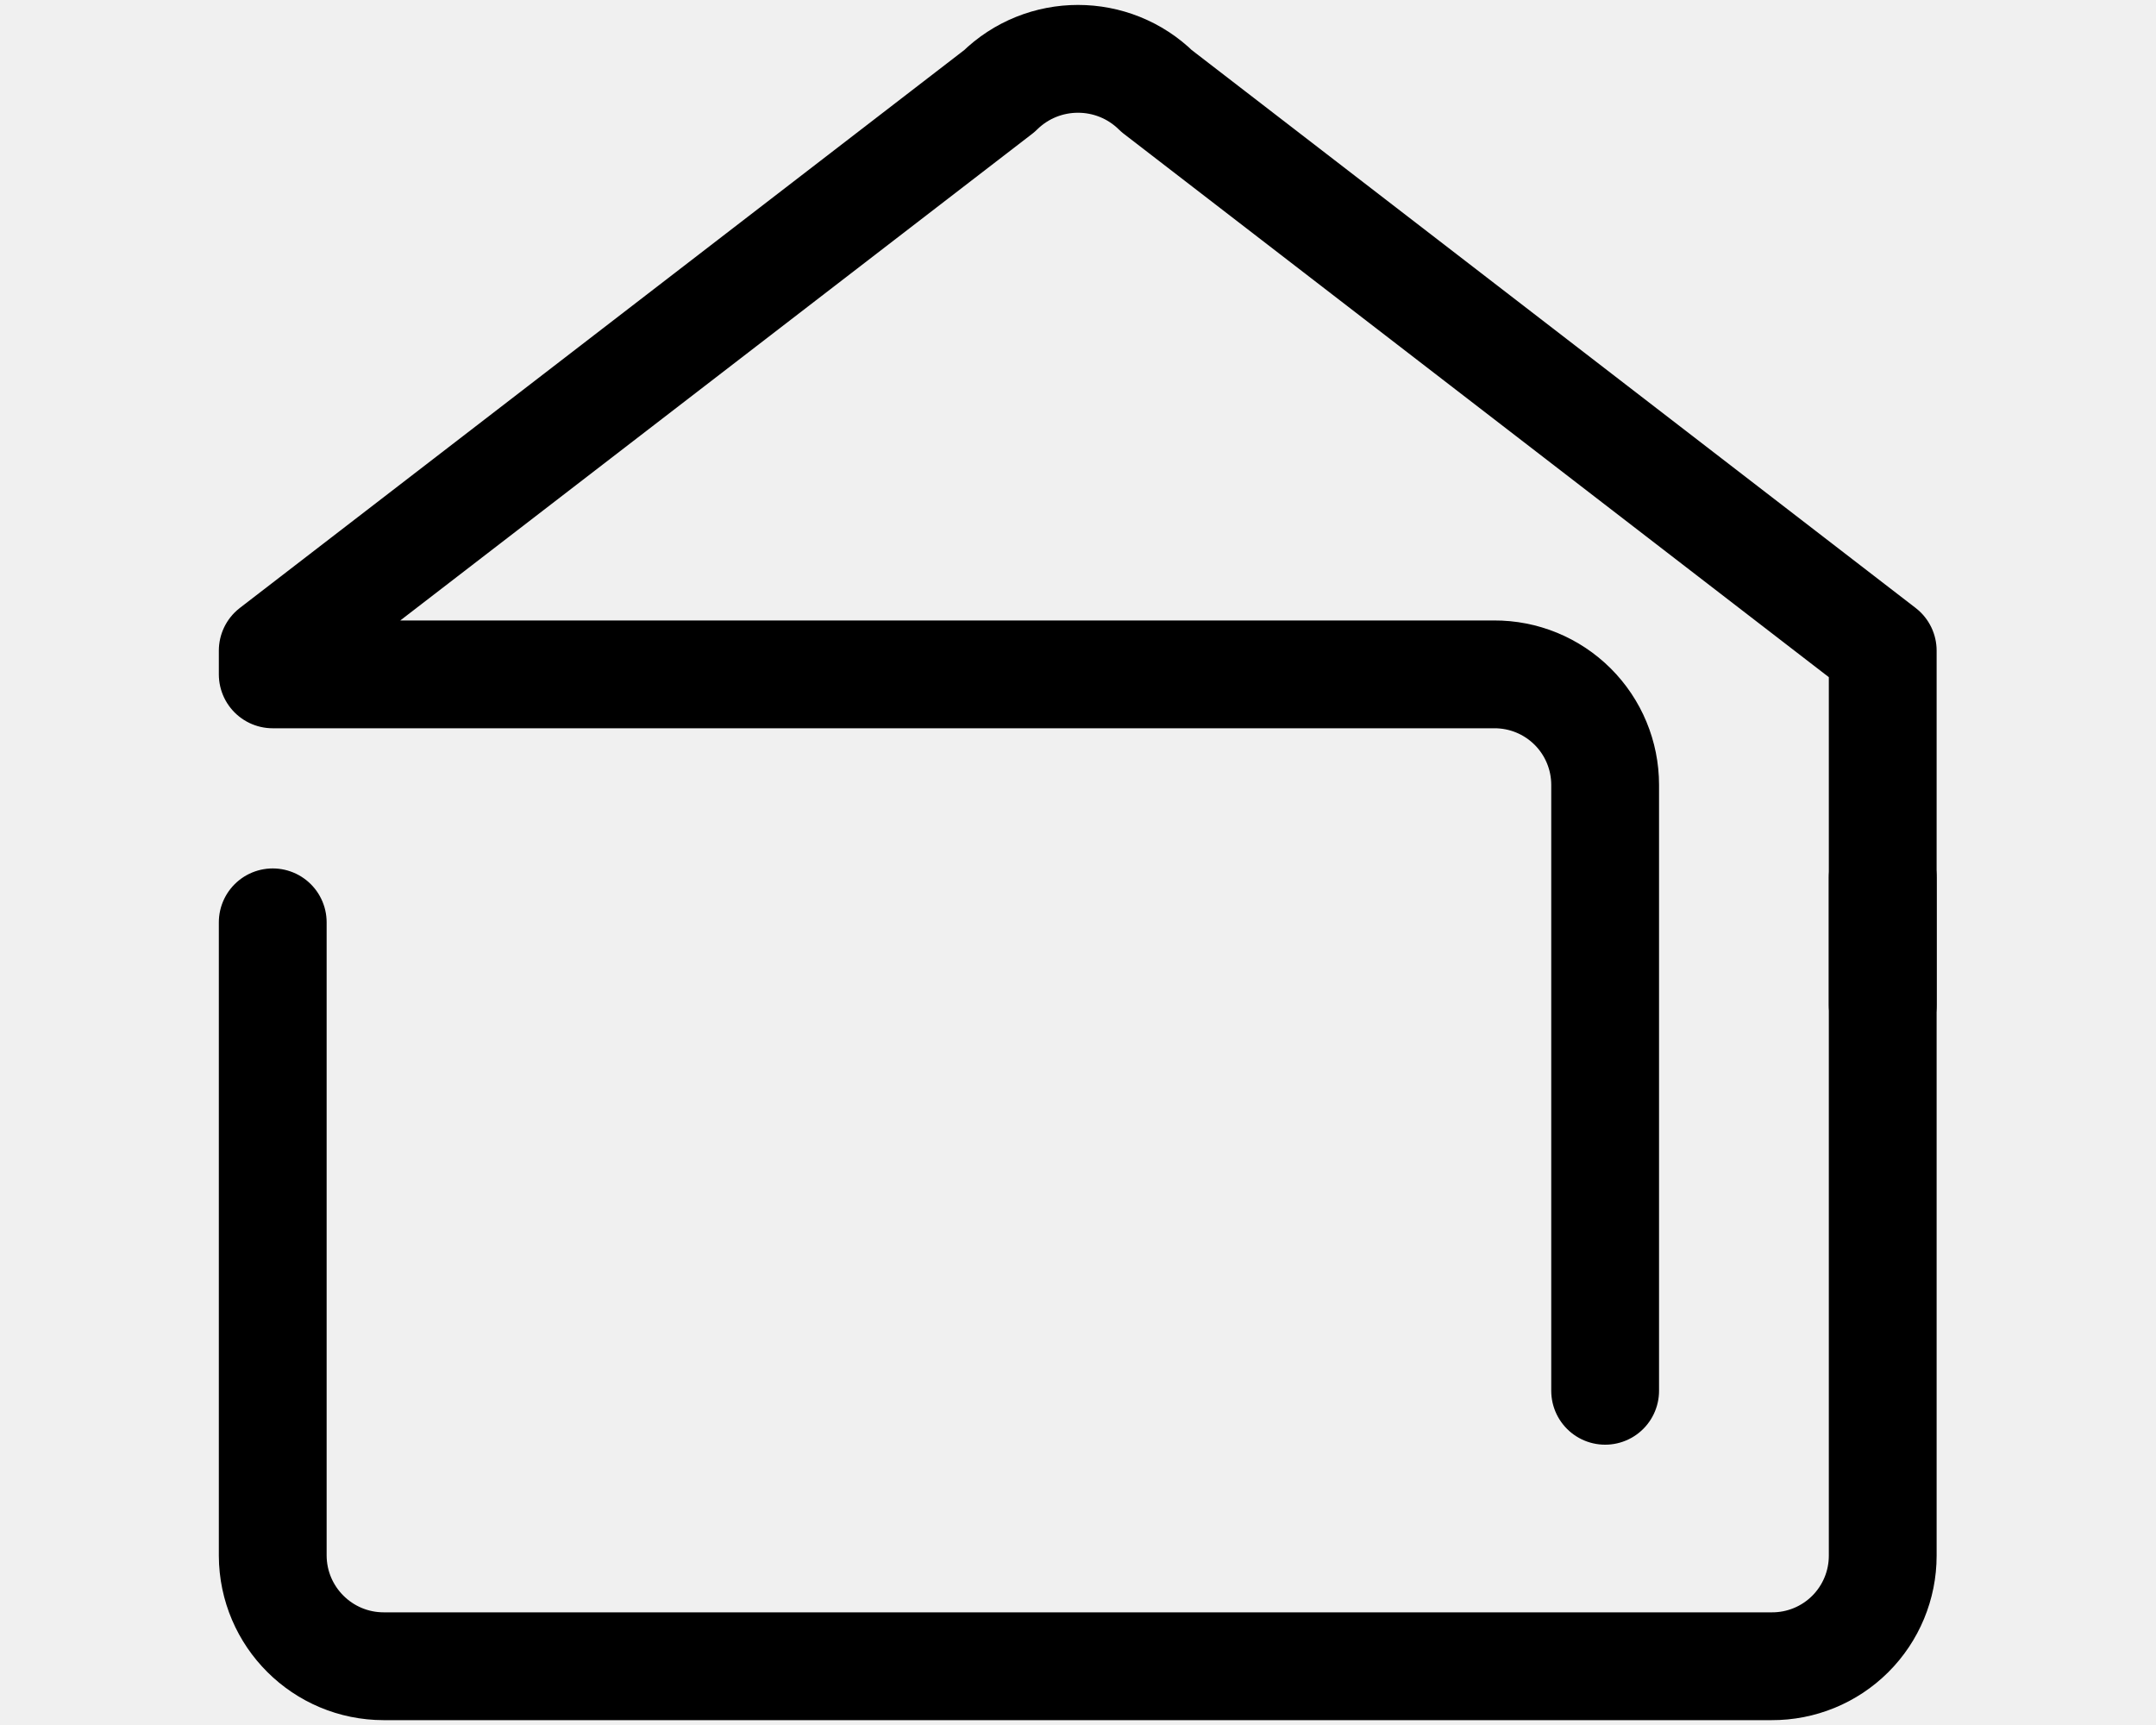
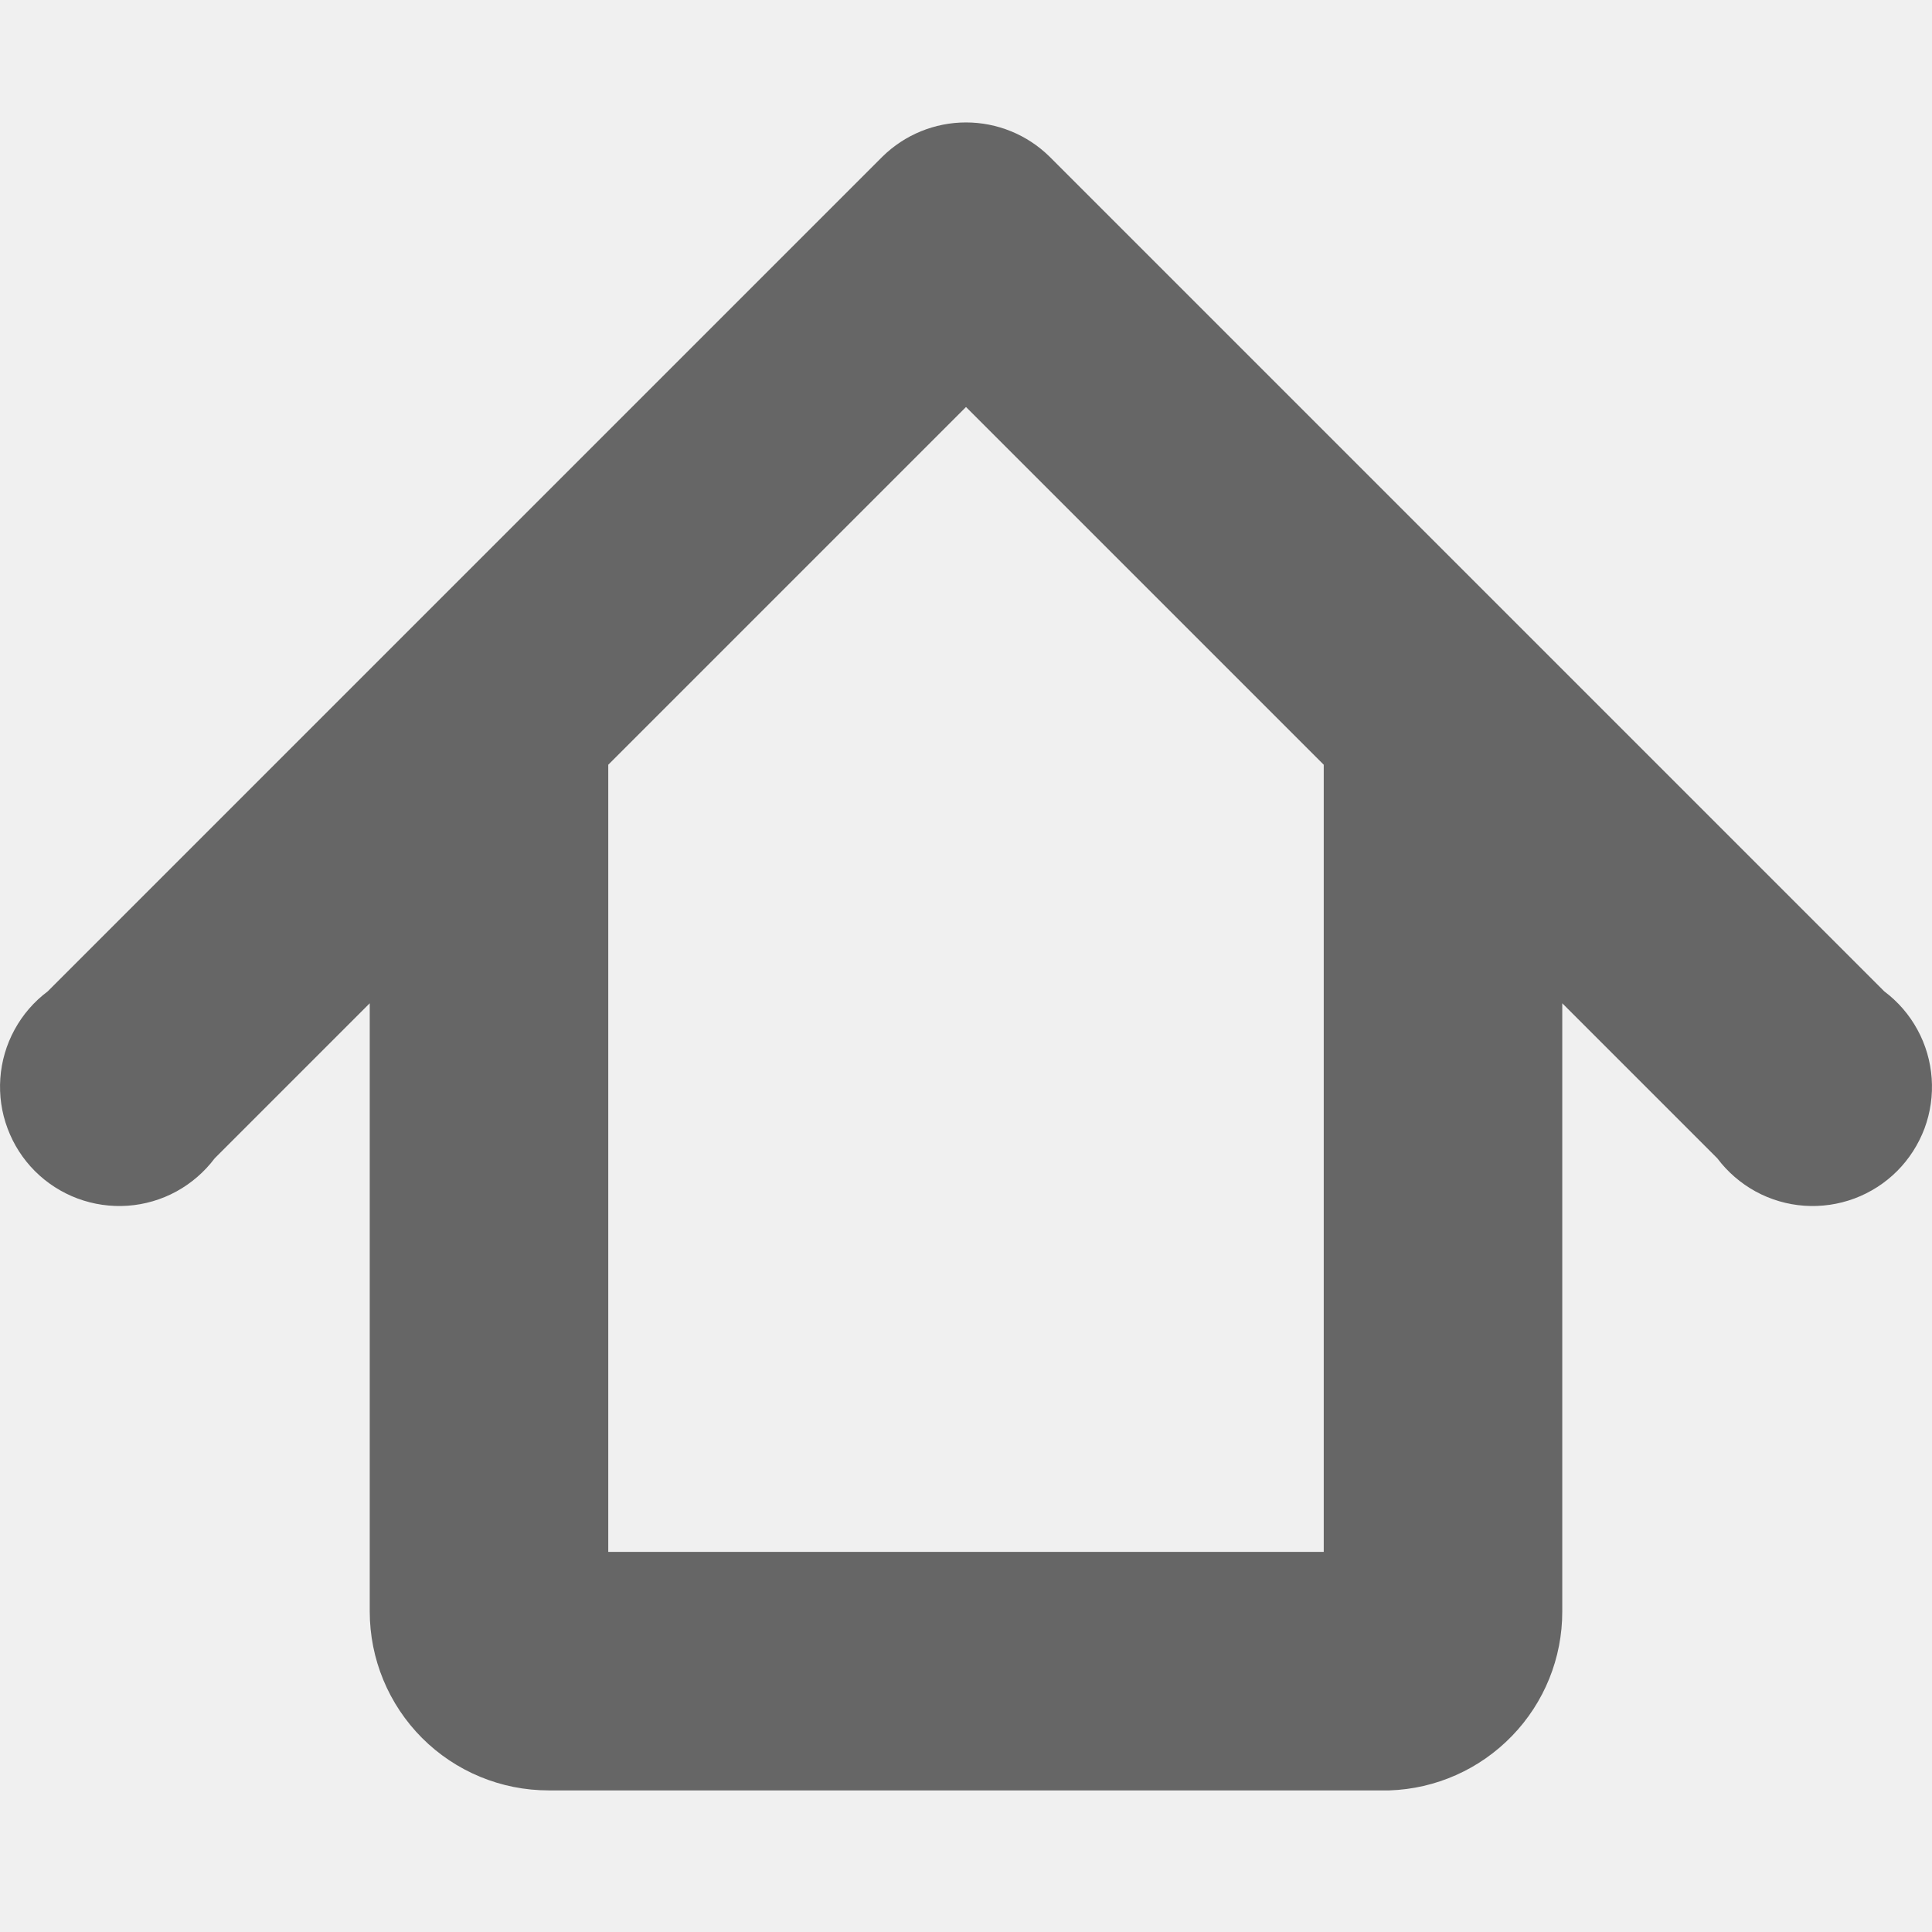
- <svg xmlns="http://www.w3.org/2000/svg" viewBox="0 0 40 32">
-   <path fill="none" stroke="#000000" stroke-linecap="round" stroke-linejoin="round" stroke-width="2" d="M5.06,17.11V28.86a2.06,2.06,0,0,0,2.06,2.05H32.87a2.05,2.05,0,0,0,2.06-2.05V16.28" />
-   <path fill="none" stroke="#000000" stroke-linecap="round" stroke-linejoin="round" stroke-width="2" d="M29.78,25.8V14.56a2.05,2.05,0,0,0-2.06-2.05H5.06v-.44L18.54,1.69a2.08,2.08,0,0,1,2.92,0L34.93,12.07v6.57" />
+ <svg xmlns="http://www.w3.org/2000/svg" width="24" height="24" viewBox="0 0 24 24" fill="none">
+   <g clip-path="url(#clip0_513_1932)">
+     <path d="M4.593 12.463L2.667 14.389C2.539 14.559 2.377 14.699 2.191 14.801C2.004 14.903 1.798 14.963 1.587 14.978C1.375 14.993 1.162 14.962 0.963 14.888C0.765 14.814 0.584 14.698 0.434 14.548C0.284 14.398 0.168 14.217 0.094 14.018C0.019 13.819 -0.011 13.607 0.004 13.395C0.019 13.184 0.079 12.977 0.181 12.791C0.282 12.605 0.423 12.442 0.593 12.315L10.963 1.945C11.24 1.673 11.612 1.521 12 1.521C12.388 1.521 12.76 1.673 13.037 1.945L23.407 12.315C23.577 12.442 23.718 12.605 23.819 12.791C23.921 12.977 23.981 13.184 23.996 13.395C24.011 13.607 23.981 13.819 23.907 14.018C23.832 14.217 23.716 14.398 23.566 14.548C23.416 14.698 23.235 14.814 23.037 14.888C22.838 14.962 22.625 14.993 22.413 14.978C22.202 14.963 21.996 14.903 21.809 14.801C21.623 14.699 21.461 14.559 21.333 14.389L19.407 12.463V20.019C19.408 20.596 19.184 21.15 18.783 21.564C18.382 21.979 17.836 22.222 17.259 22.241H6.815C6.225 22.241 5.66 22.007 5.243 21.59C4.827 21.173 4.593 20.608 4.593 20.019V12.463ZM7.556 9.5V19.278H16.444V9.5L12 5.056L7.556 9.5Z" fill="#666666" />
+   </g>
+   <defs>
+     <clipPath id="clip0_513_1932">
+       <rect width="24" height="24" fill="white" />
+     </clipPath>
+   </defs>
</svg>
